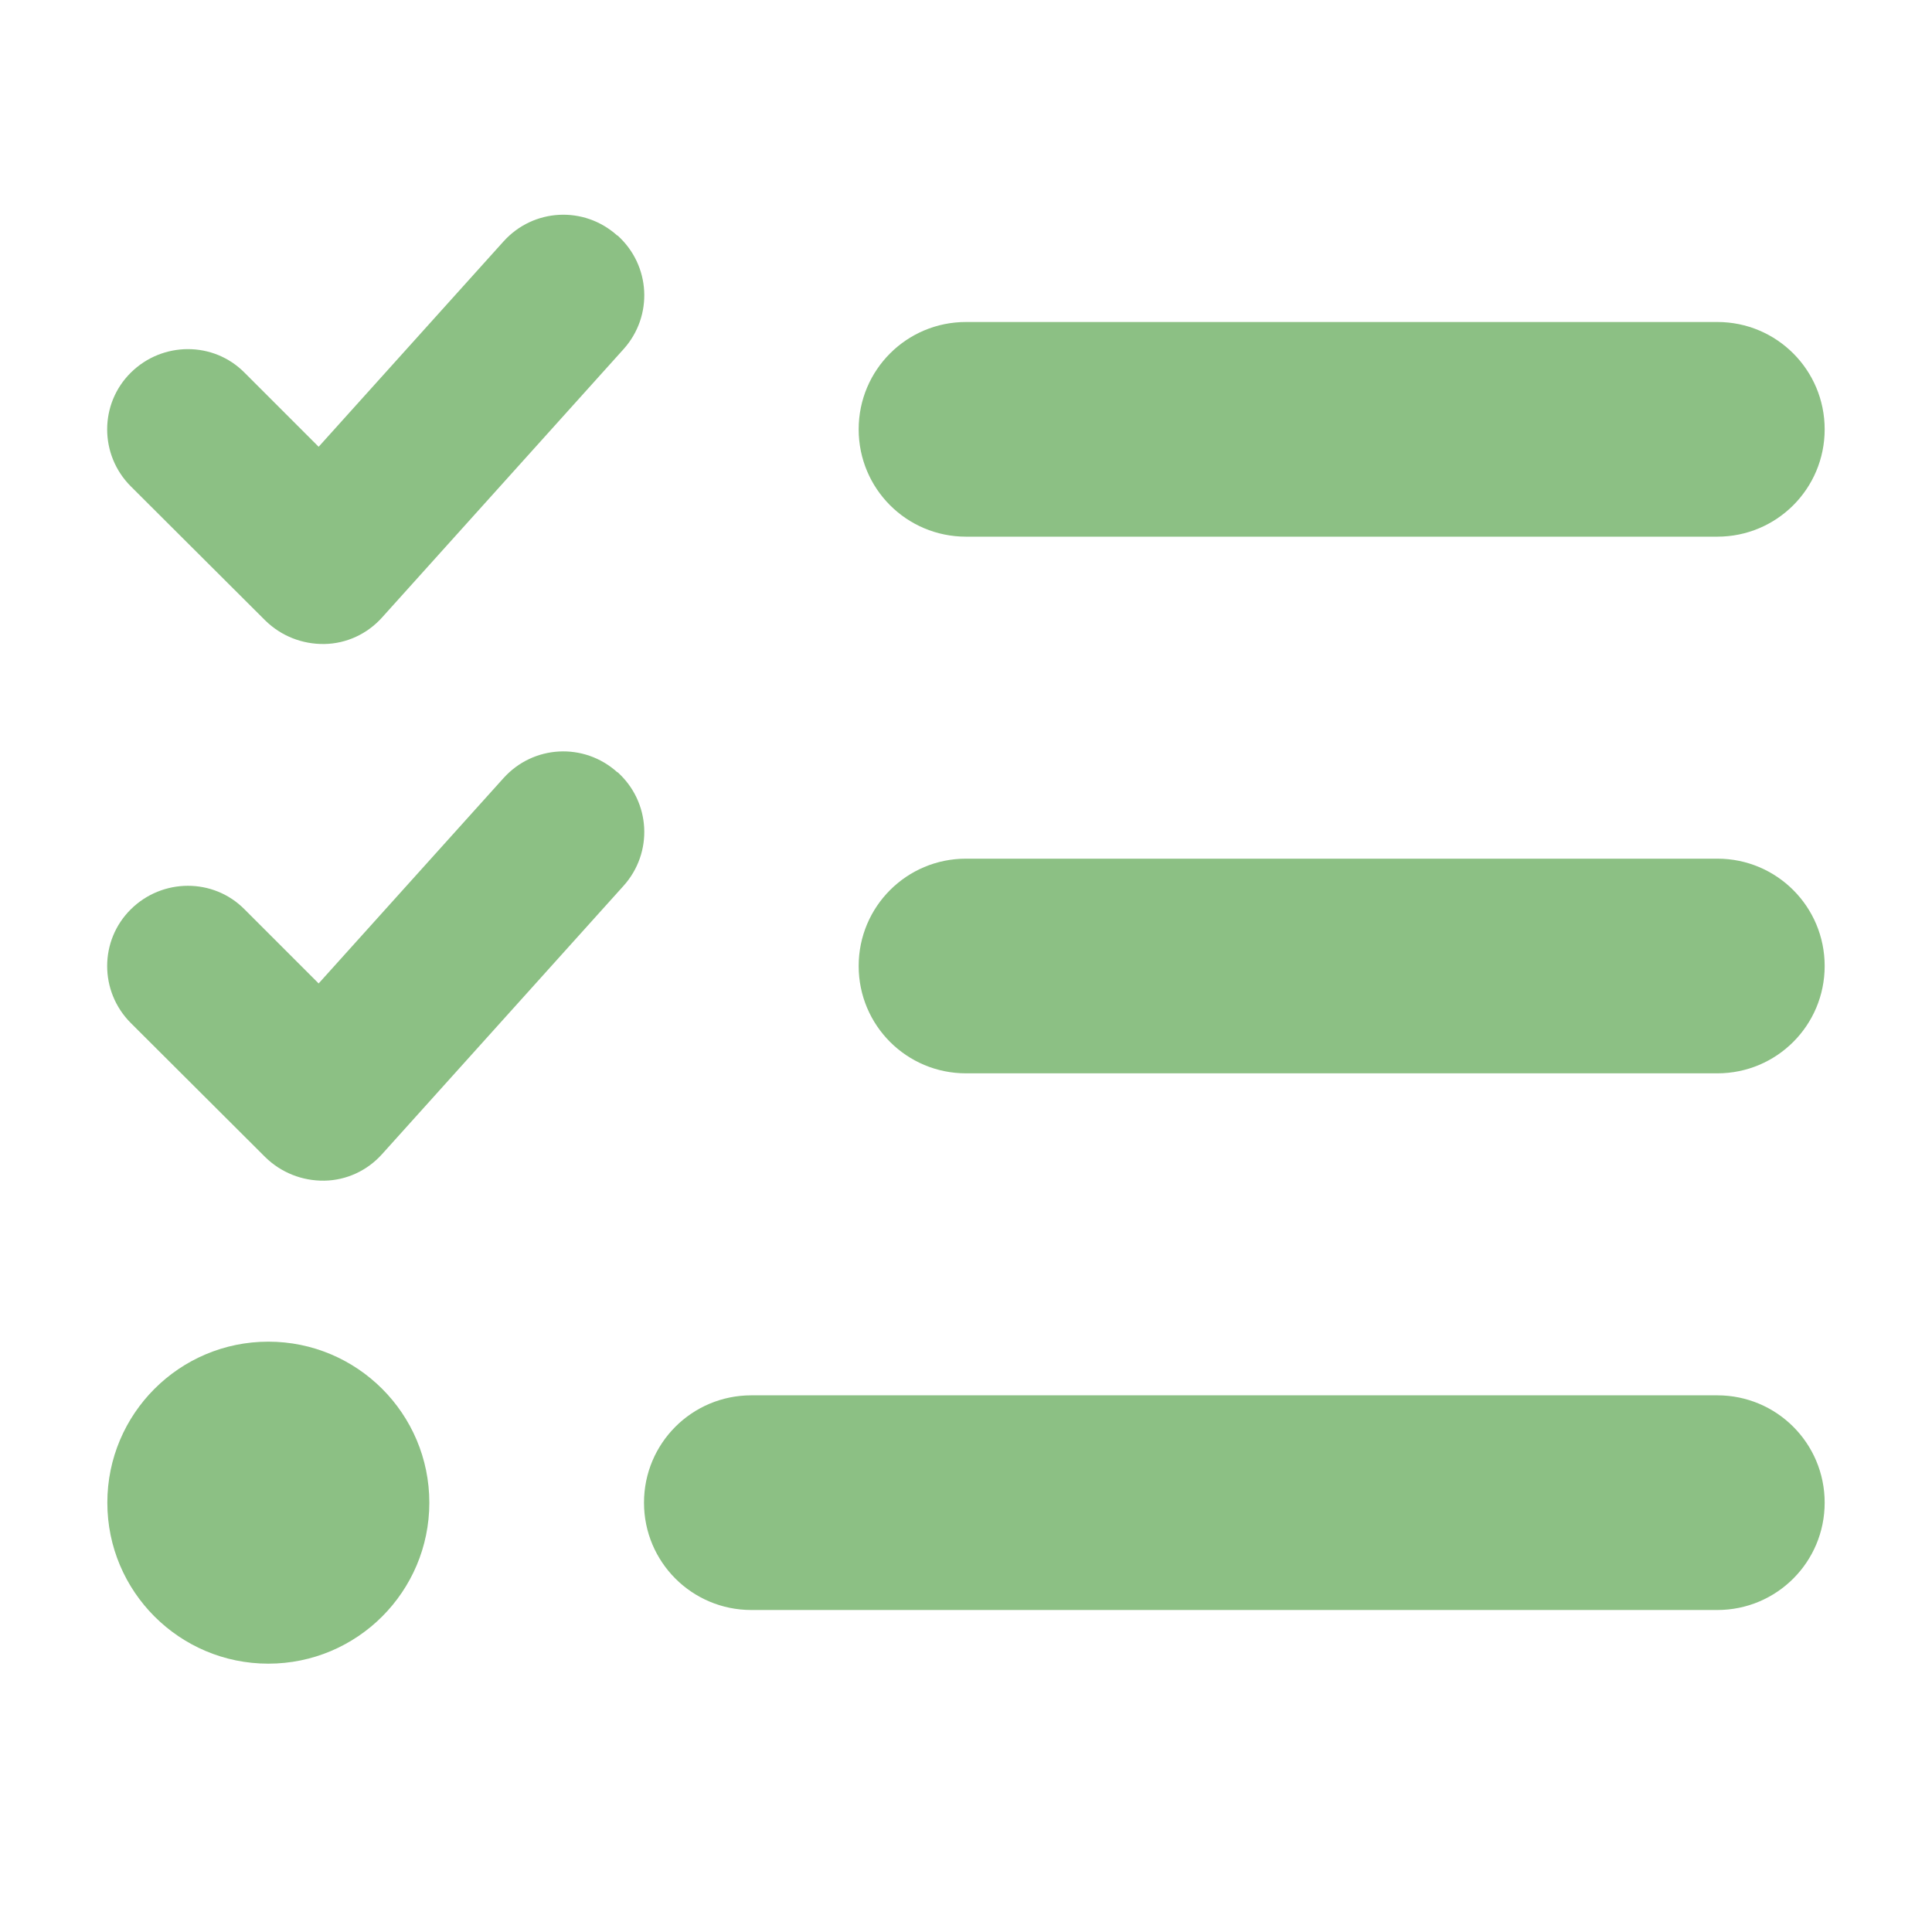
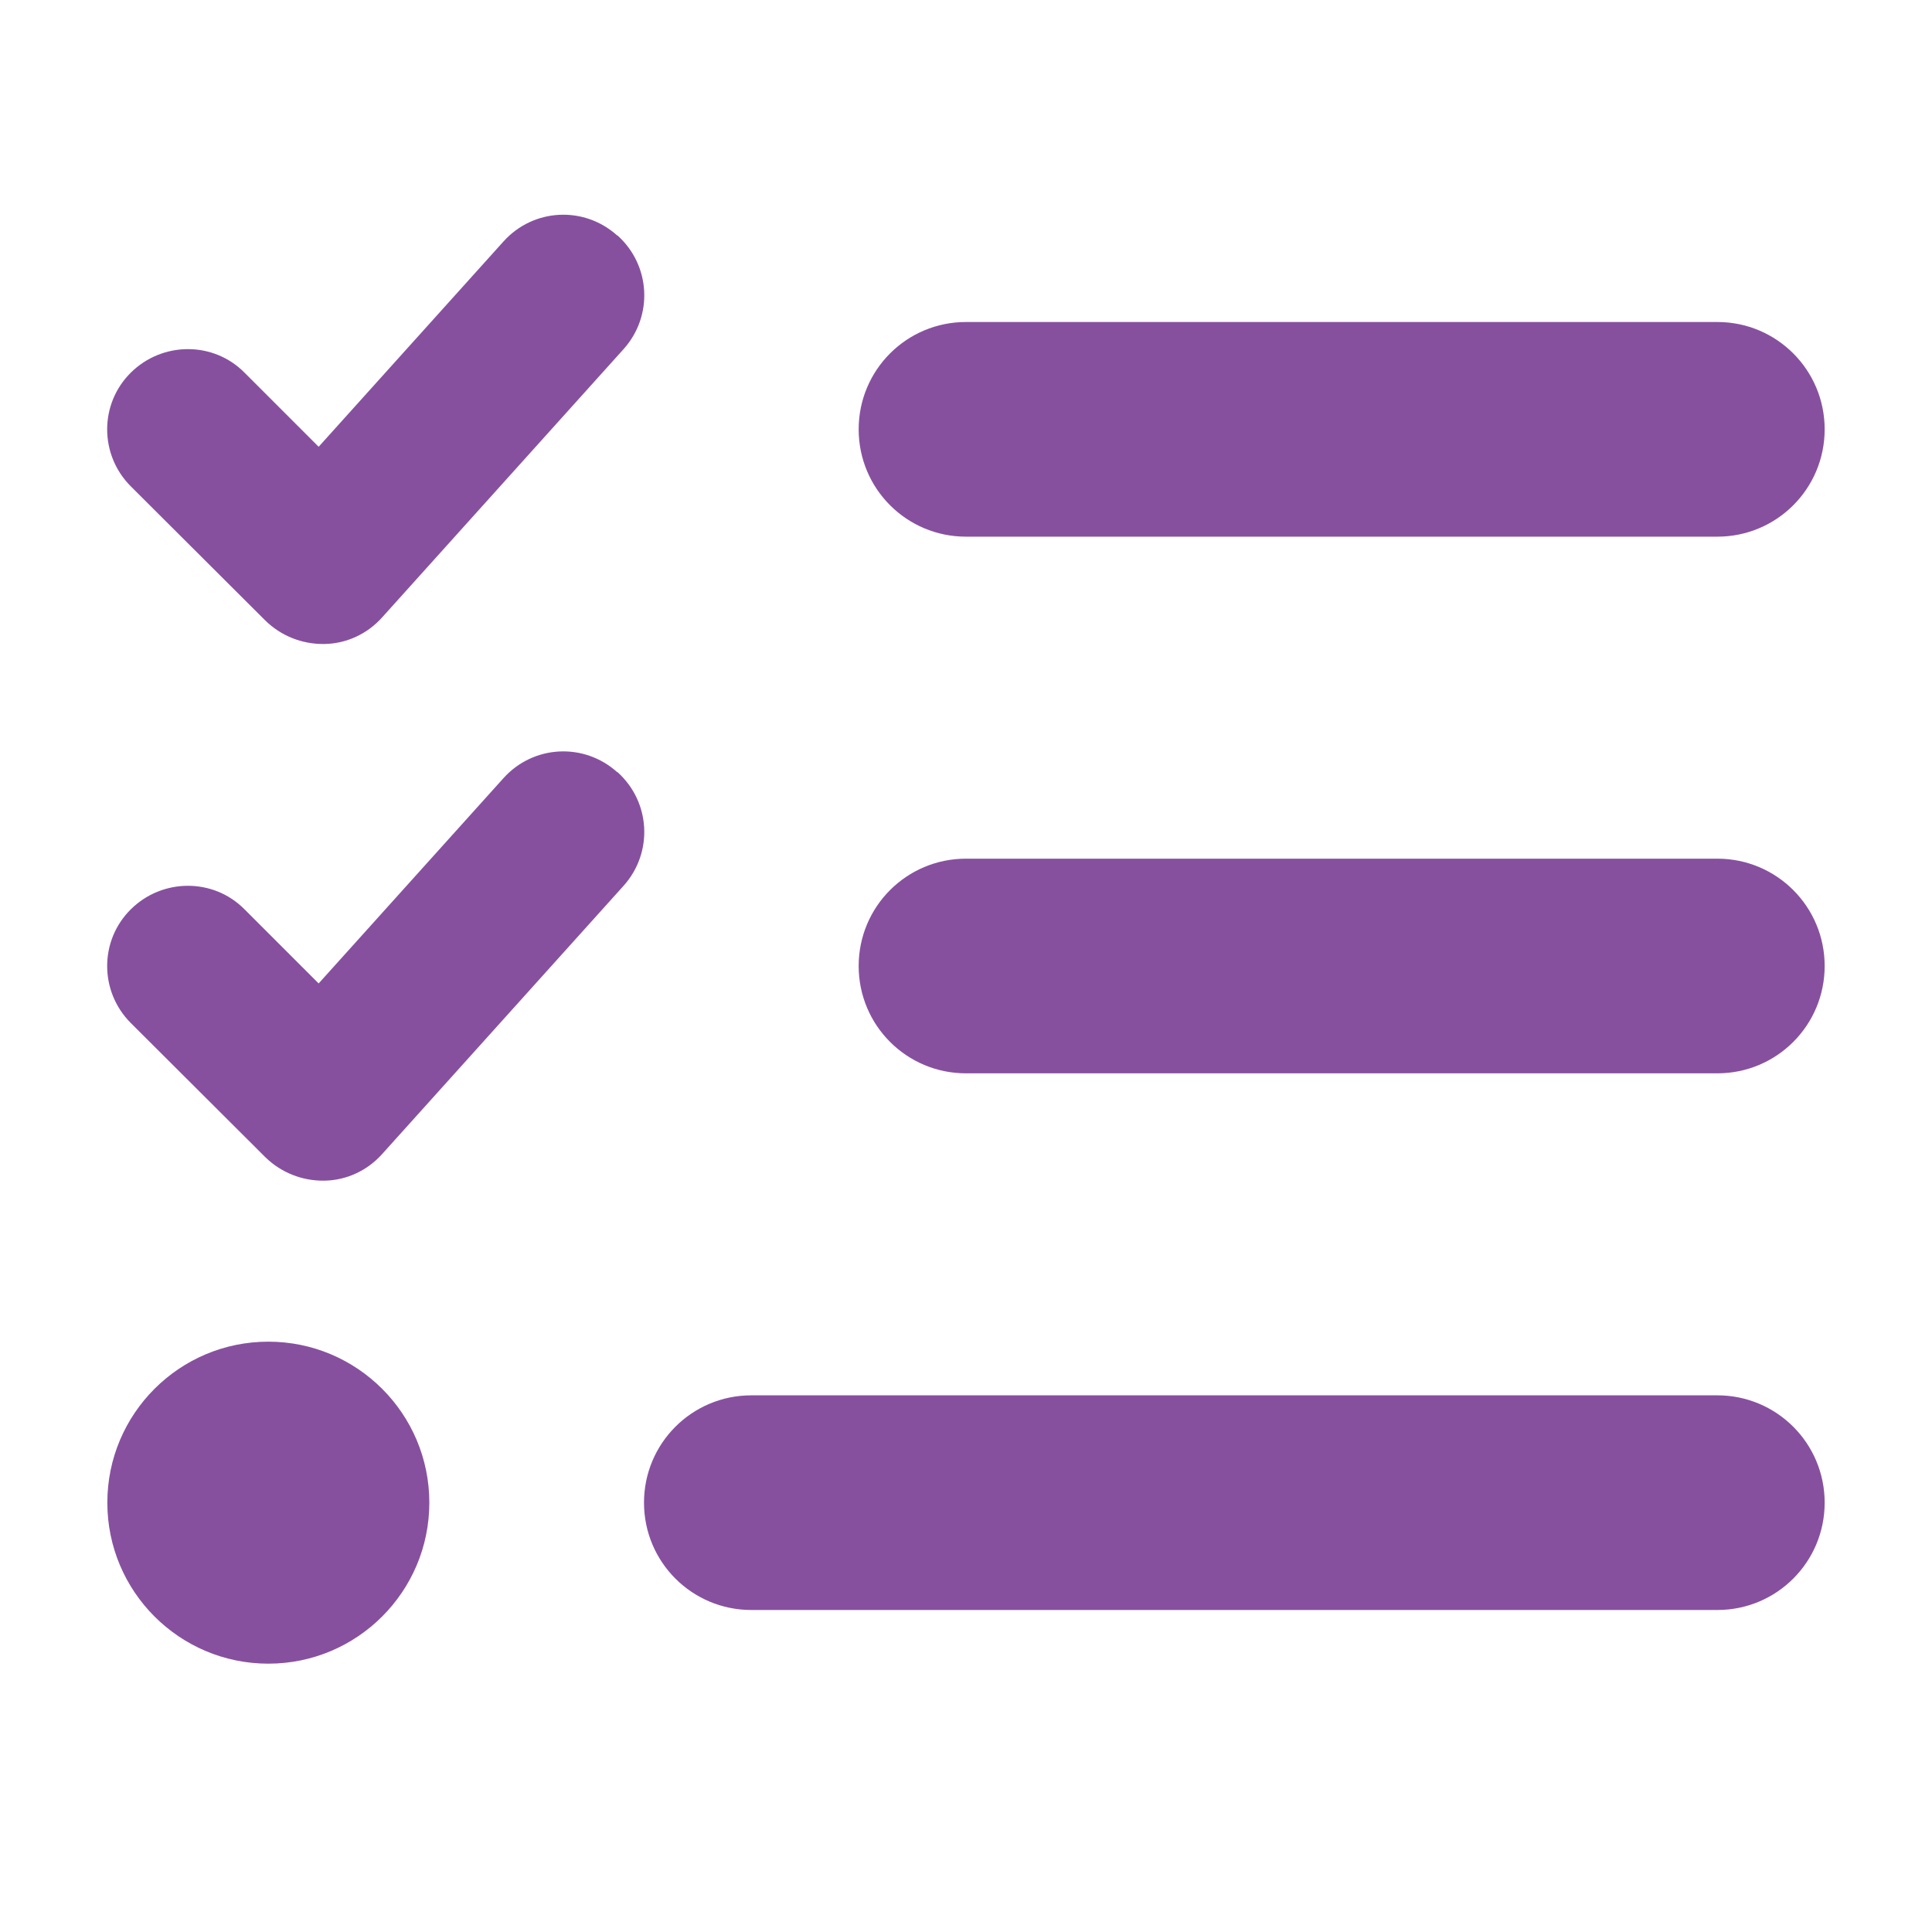
<svg xmlns="http://www.w3.org/2000/svg" width="100" height="100" viewBox="0 0 576 512">
-   <path d="M184.1 38.2c9.9 8.9 10.7 24 1.8 33.9l-72 80c-4.4 4.9-10.6 7.8-17.2 7.9s-12.9-2.4-17.6-7L39 113c-9.4-9.4-9.4-24.6 0-33.9s24.6-9.4 33.9 0l22.1 22.1 55.1-61.2c8.9-9.9 24-10.7 33.9-1.8zm0 160c9.9 8.9 10.7 24 1.8 33.9l-72 80c-4.4 4.9-10.6 7.8-17.2 7.9s-12.9-2.4-17.6-7L39 273c-9.4-9.4-9.4-24.6 0-33.9s24.6-9.4 33.9 0l22.1 22.1 55.1-61.2c8.9-9.9 24-10.7 33.9-1.8zM256 96c0-17.7 14.3-32 32-32H512c17.7 0 32 14.3 32 32s-14.3 32-32 32H288c-17.7 0-32-14.3-32-32zm0 160c0-17.7 14.3-32 32-32H512c17.7 0 32 14.3 32 32s-14.3 32-32 32H288c-17.7 0-32-14.3-32-32zM192 416c0-17.7 14.3-32 32-32H512c17.7 0 32 14.3 32 32s-14.3 32-32 32H224c-17.7 0-32-14.3-32-32zM80 464c-26.5 0-48-21.5-48-48s21.5-48 48-48s48 21.5 48 48s-21.5 48-48 48z" fill="#8cc084" />
+   <path d="M184.1 38.2c9.9 8.9 10.7 24 1.8 33.9l-72 80c-4.4 4.9-10.6 7.8-17.2 7.9s-12.9-2.4-17.6-7L39 113c-9.4-9.4-9.4-24.6 0-33.9s24.6-9.4 33.9 0l22.1 22.1 55.1-61.2c8.9-9.9 24-10.7 33.9-1.8zm0 160c9.9 8.9 10.7 24 1.8 33.9l-72 80c-4.4 4.9-10.6 7.8-17.2 7.9s-12.9-2.4-17.6-7L39 273c-9.4-9.4-9.4-24.6 0-33.9s24.6-9.4 33.9 0l22.1 22.1 55.1-61.2c8.9-9.9 24-10.7 33.9-1.8zM256 96c0-17.7 14.3-32 32-32H512c17.7 0 32 14.3 32 32s-14.3 32-32 32H288c-17.7 0-32-14.3-32-32zm0 160c0-17.7 14.3-32 32-32H512c17.7 0 32 14.3 32 32s-14.3 32-32 32H288c-17.7 0-32-14.3-32-32zM192 416c0-17.7 14.3-32 32-32H512c17.7 0 32 14.3 32 32s-14.3 32-32 32H224c-17.7 0-32-14.3-32-32zM80 464c-26.5 0-48-21.5-48-48s21.5-48 48-48s48 21.5 48 48s-21.5 48-48 48z" fill="#87509f" />
</svg>
